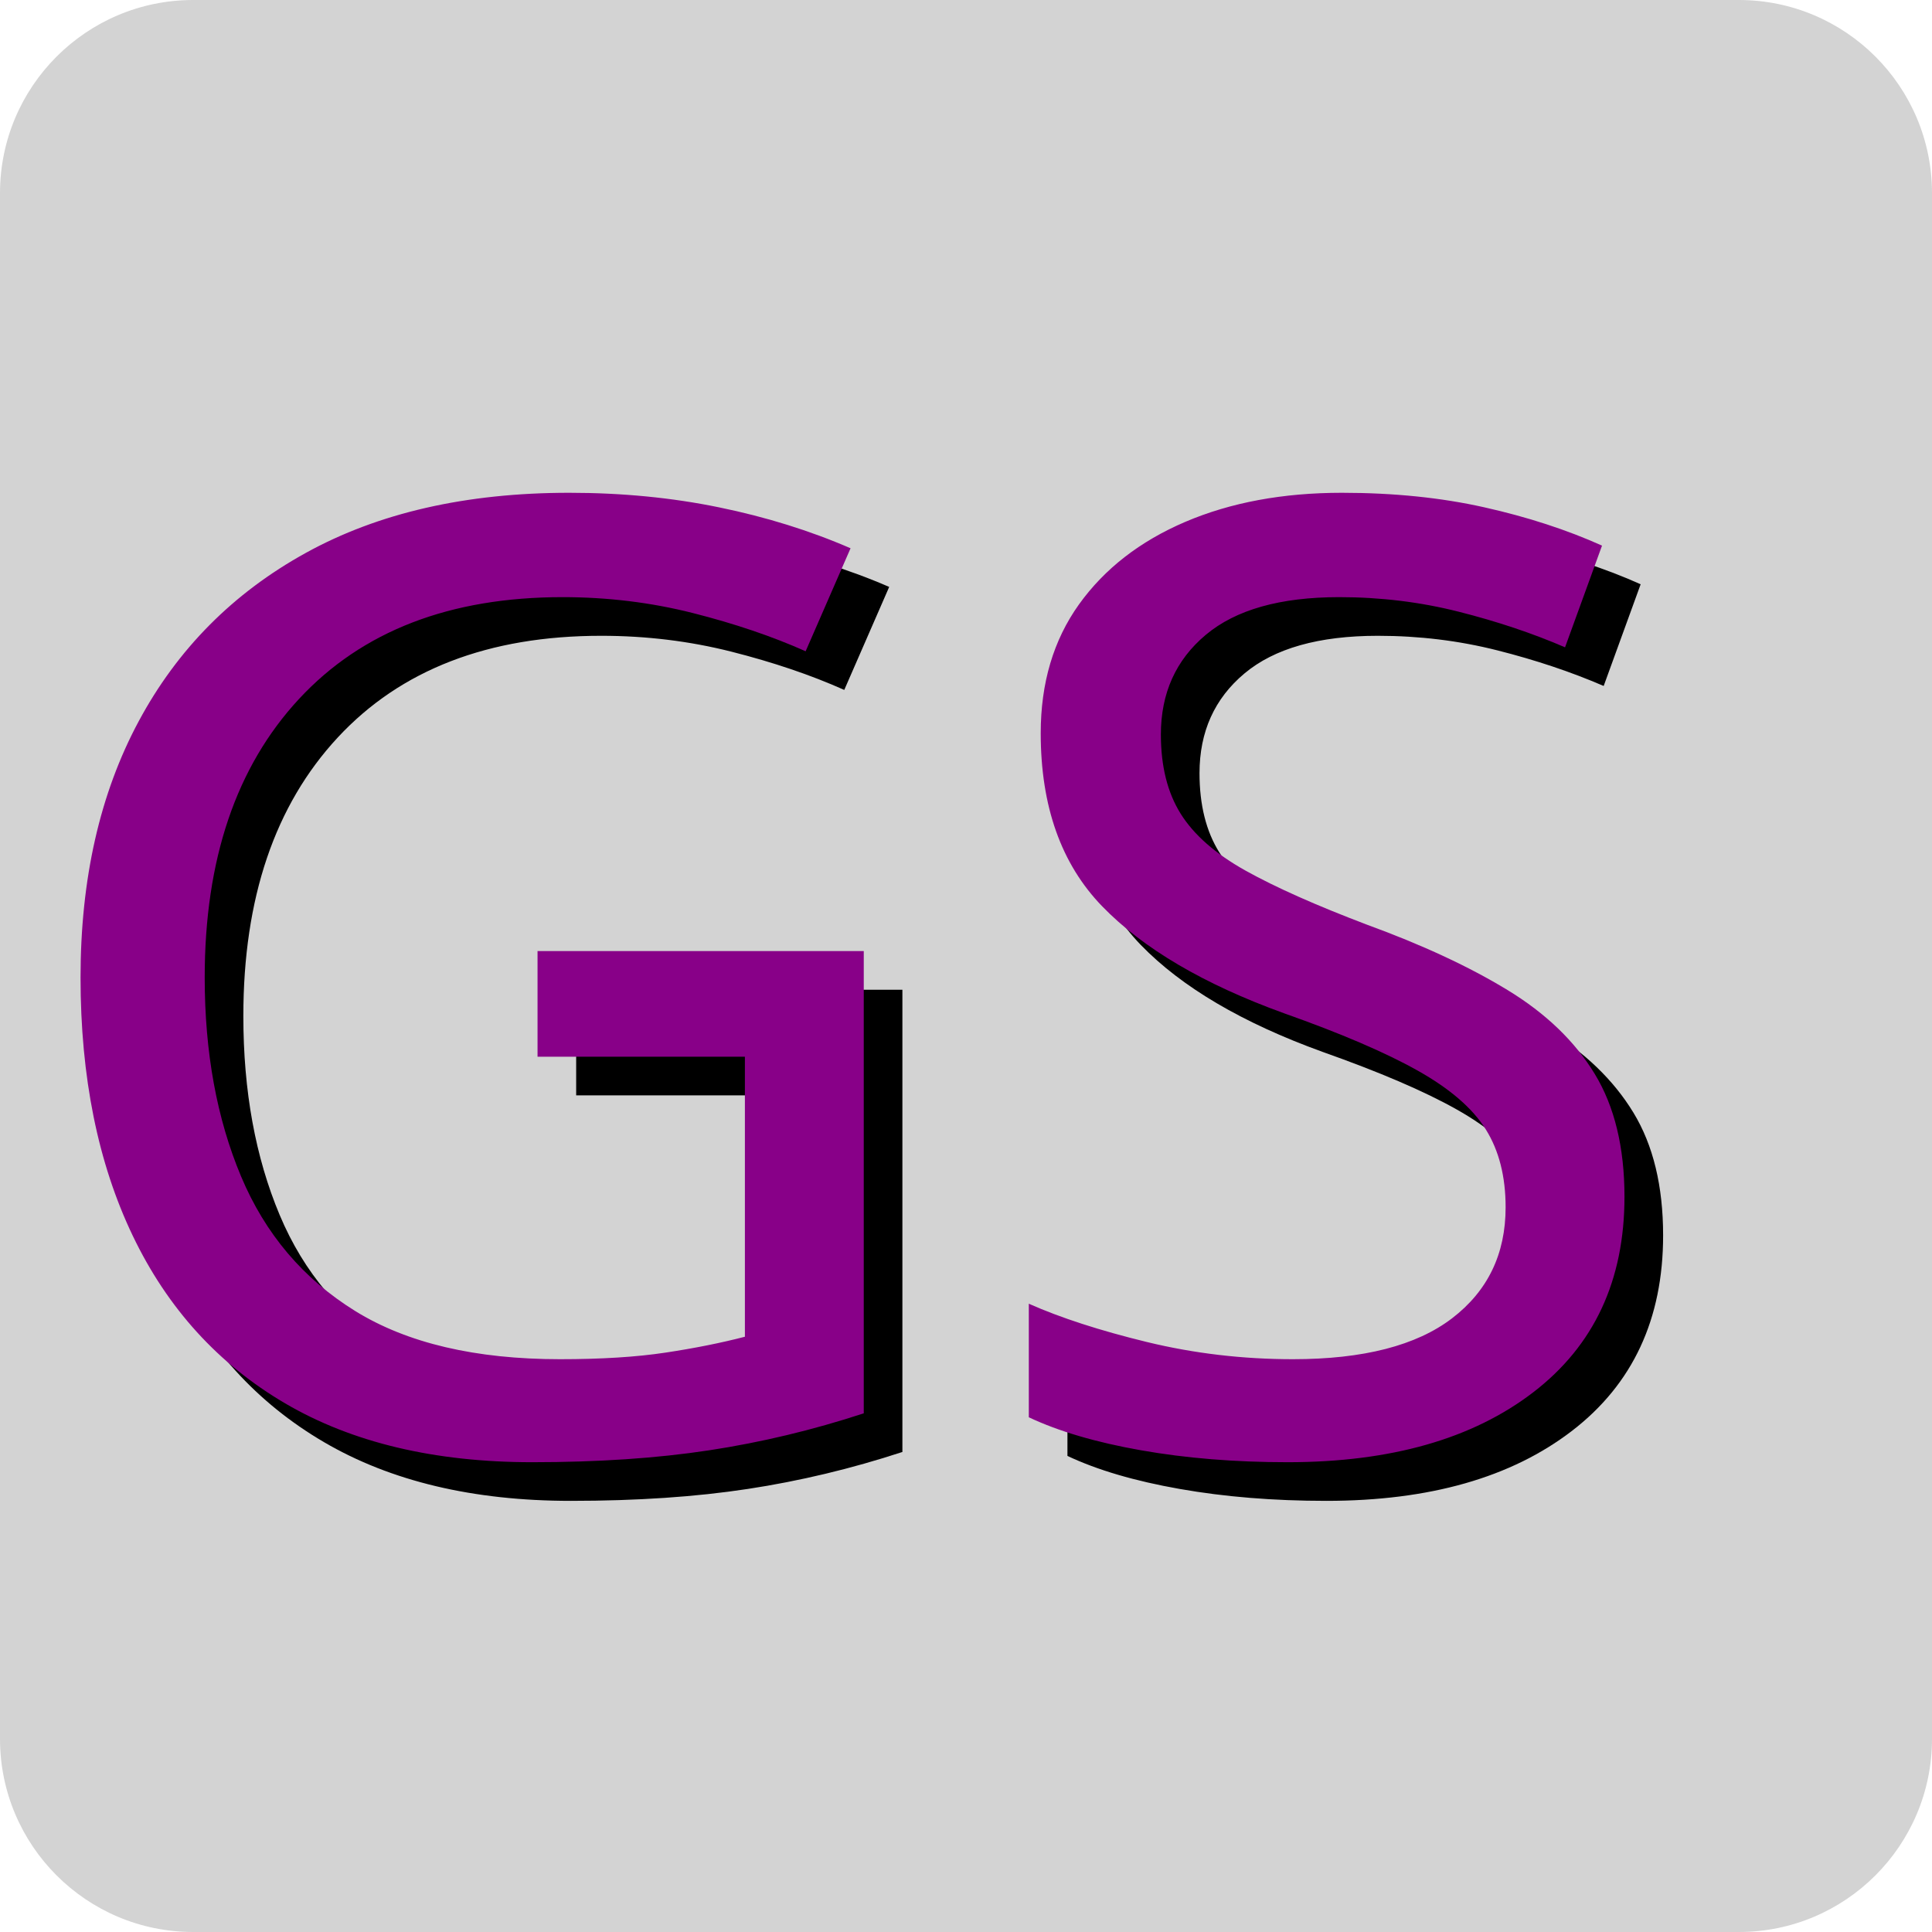
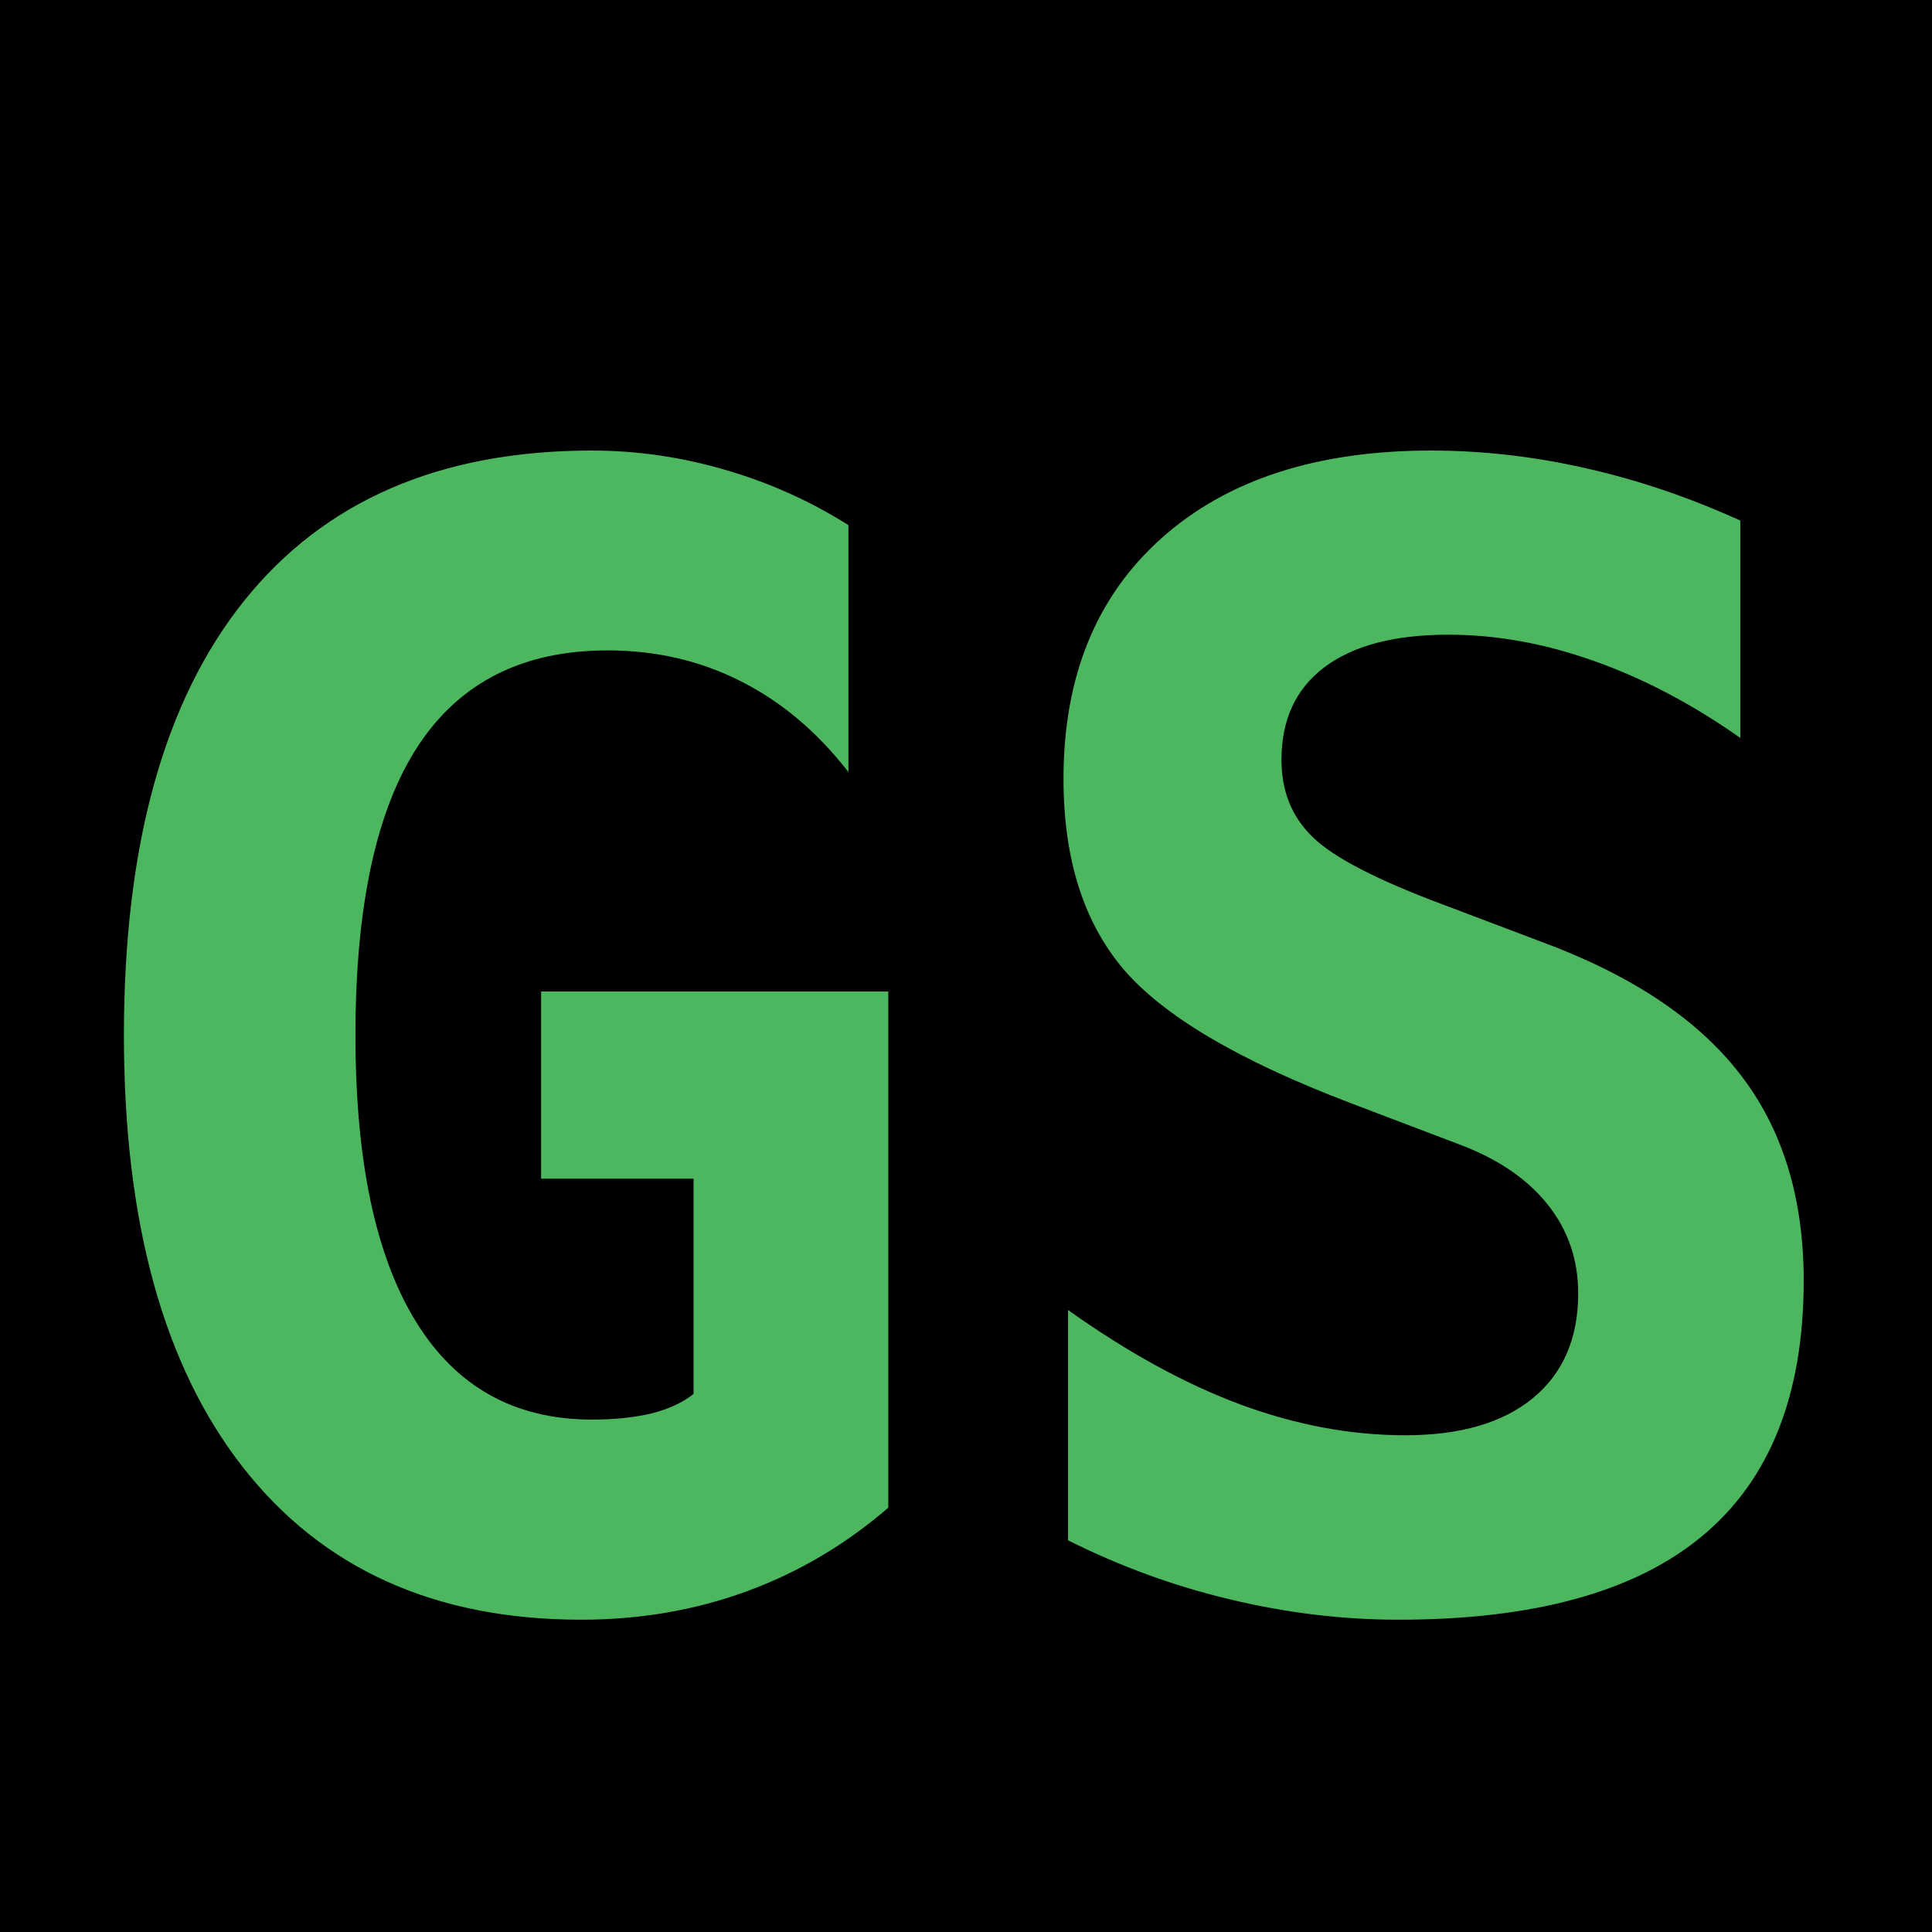
- <svg xmlns="http://www.w3.org/2000/svg" viewBox="0 0 512 512">
-   <rect width="100%" height="100%" fill="#D3D3D3" rx="10%" ry="10%" />
-   <g font-family="sans-serif" font-size="350">
-     <text x="2%" y="77%">GS</text>
-     <text x="0%" y="75%" fill="#808">GS</text>
-   </g>
+ <svg xmlns="http://www.w3.org/2000/svg" viewBox="0 0 100 100">
+   <rect width="100" height="100" fill="#000" />
+   <text x="50%" y="60%" font-family="monospace" font-weight="700" font-size="80" fill="#4DB760" text-anchor="middle" dominant-baseline="middle">
+     GS
+   </text>
</svg>
